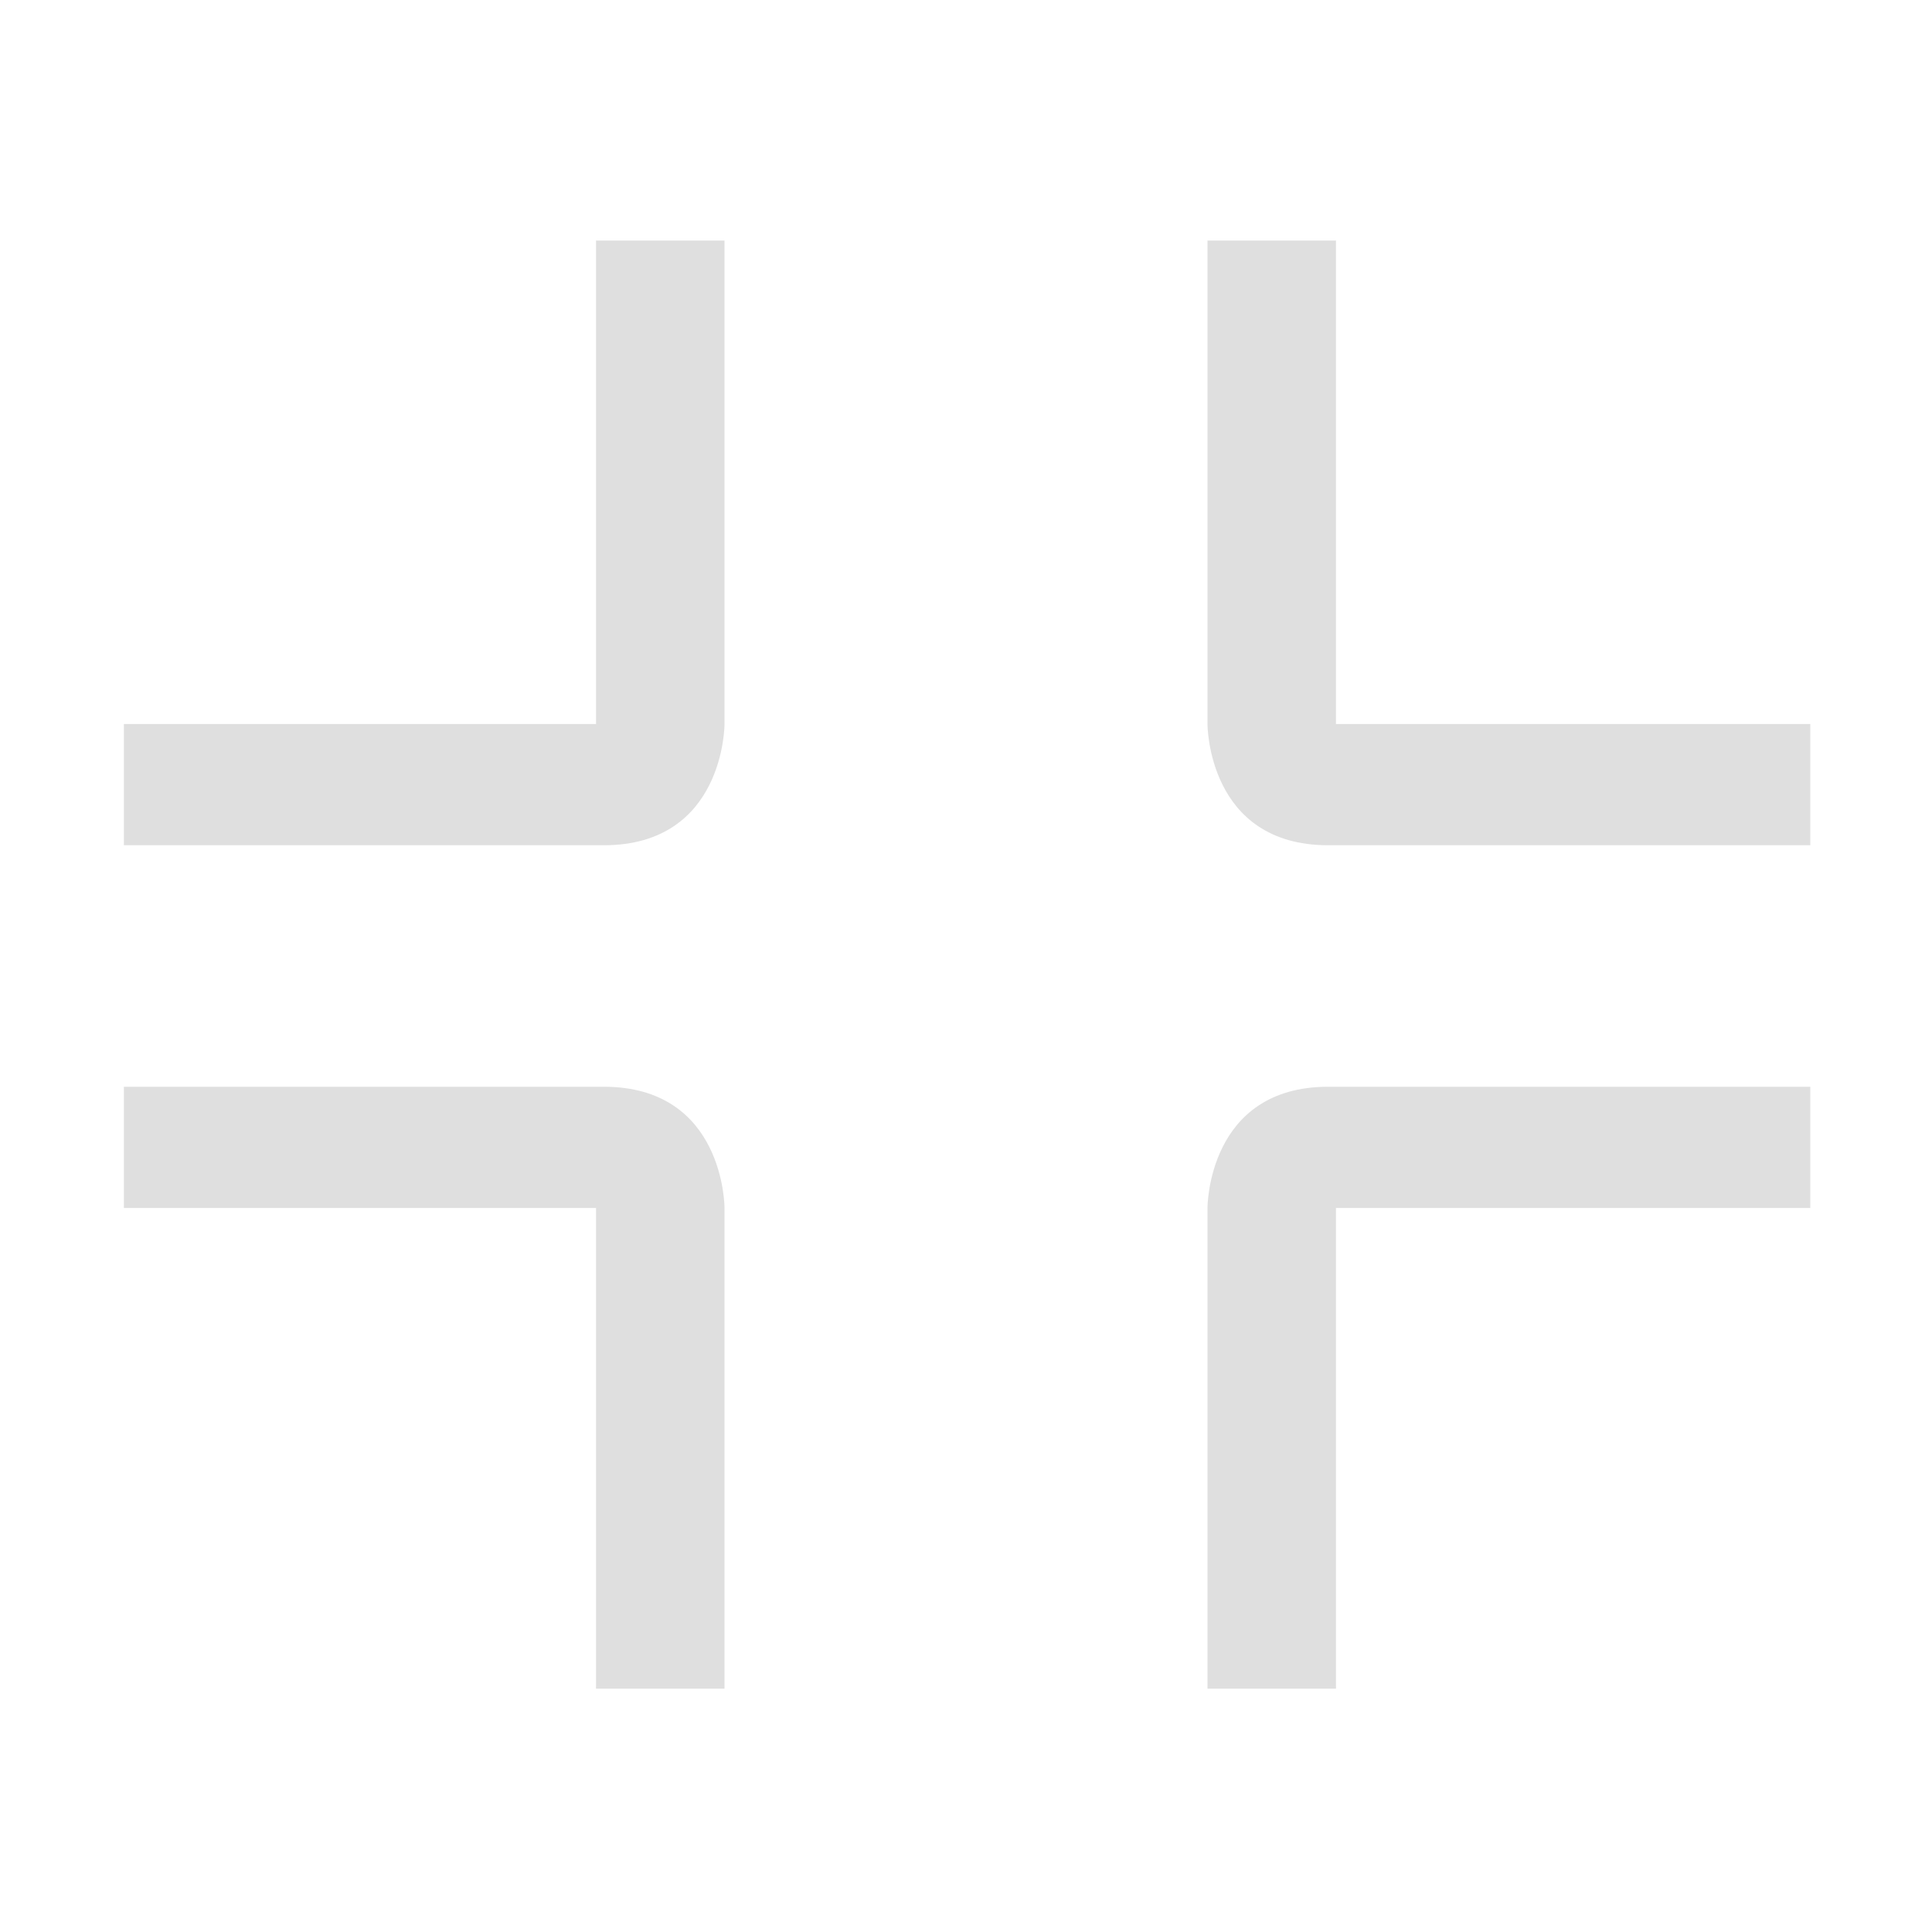
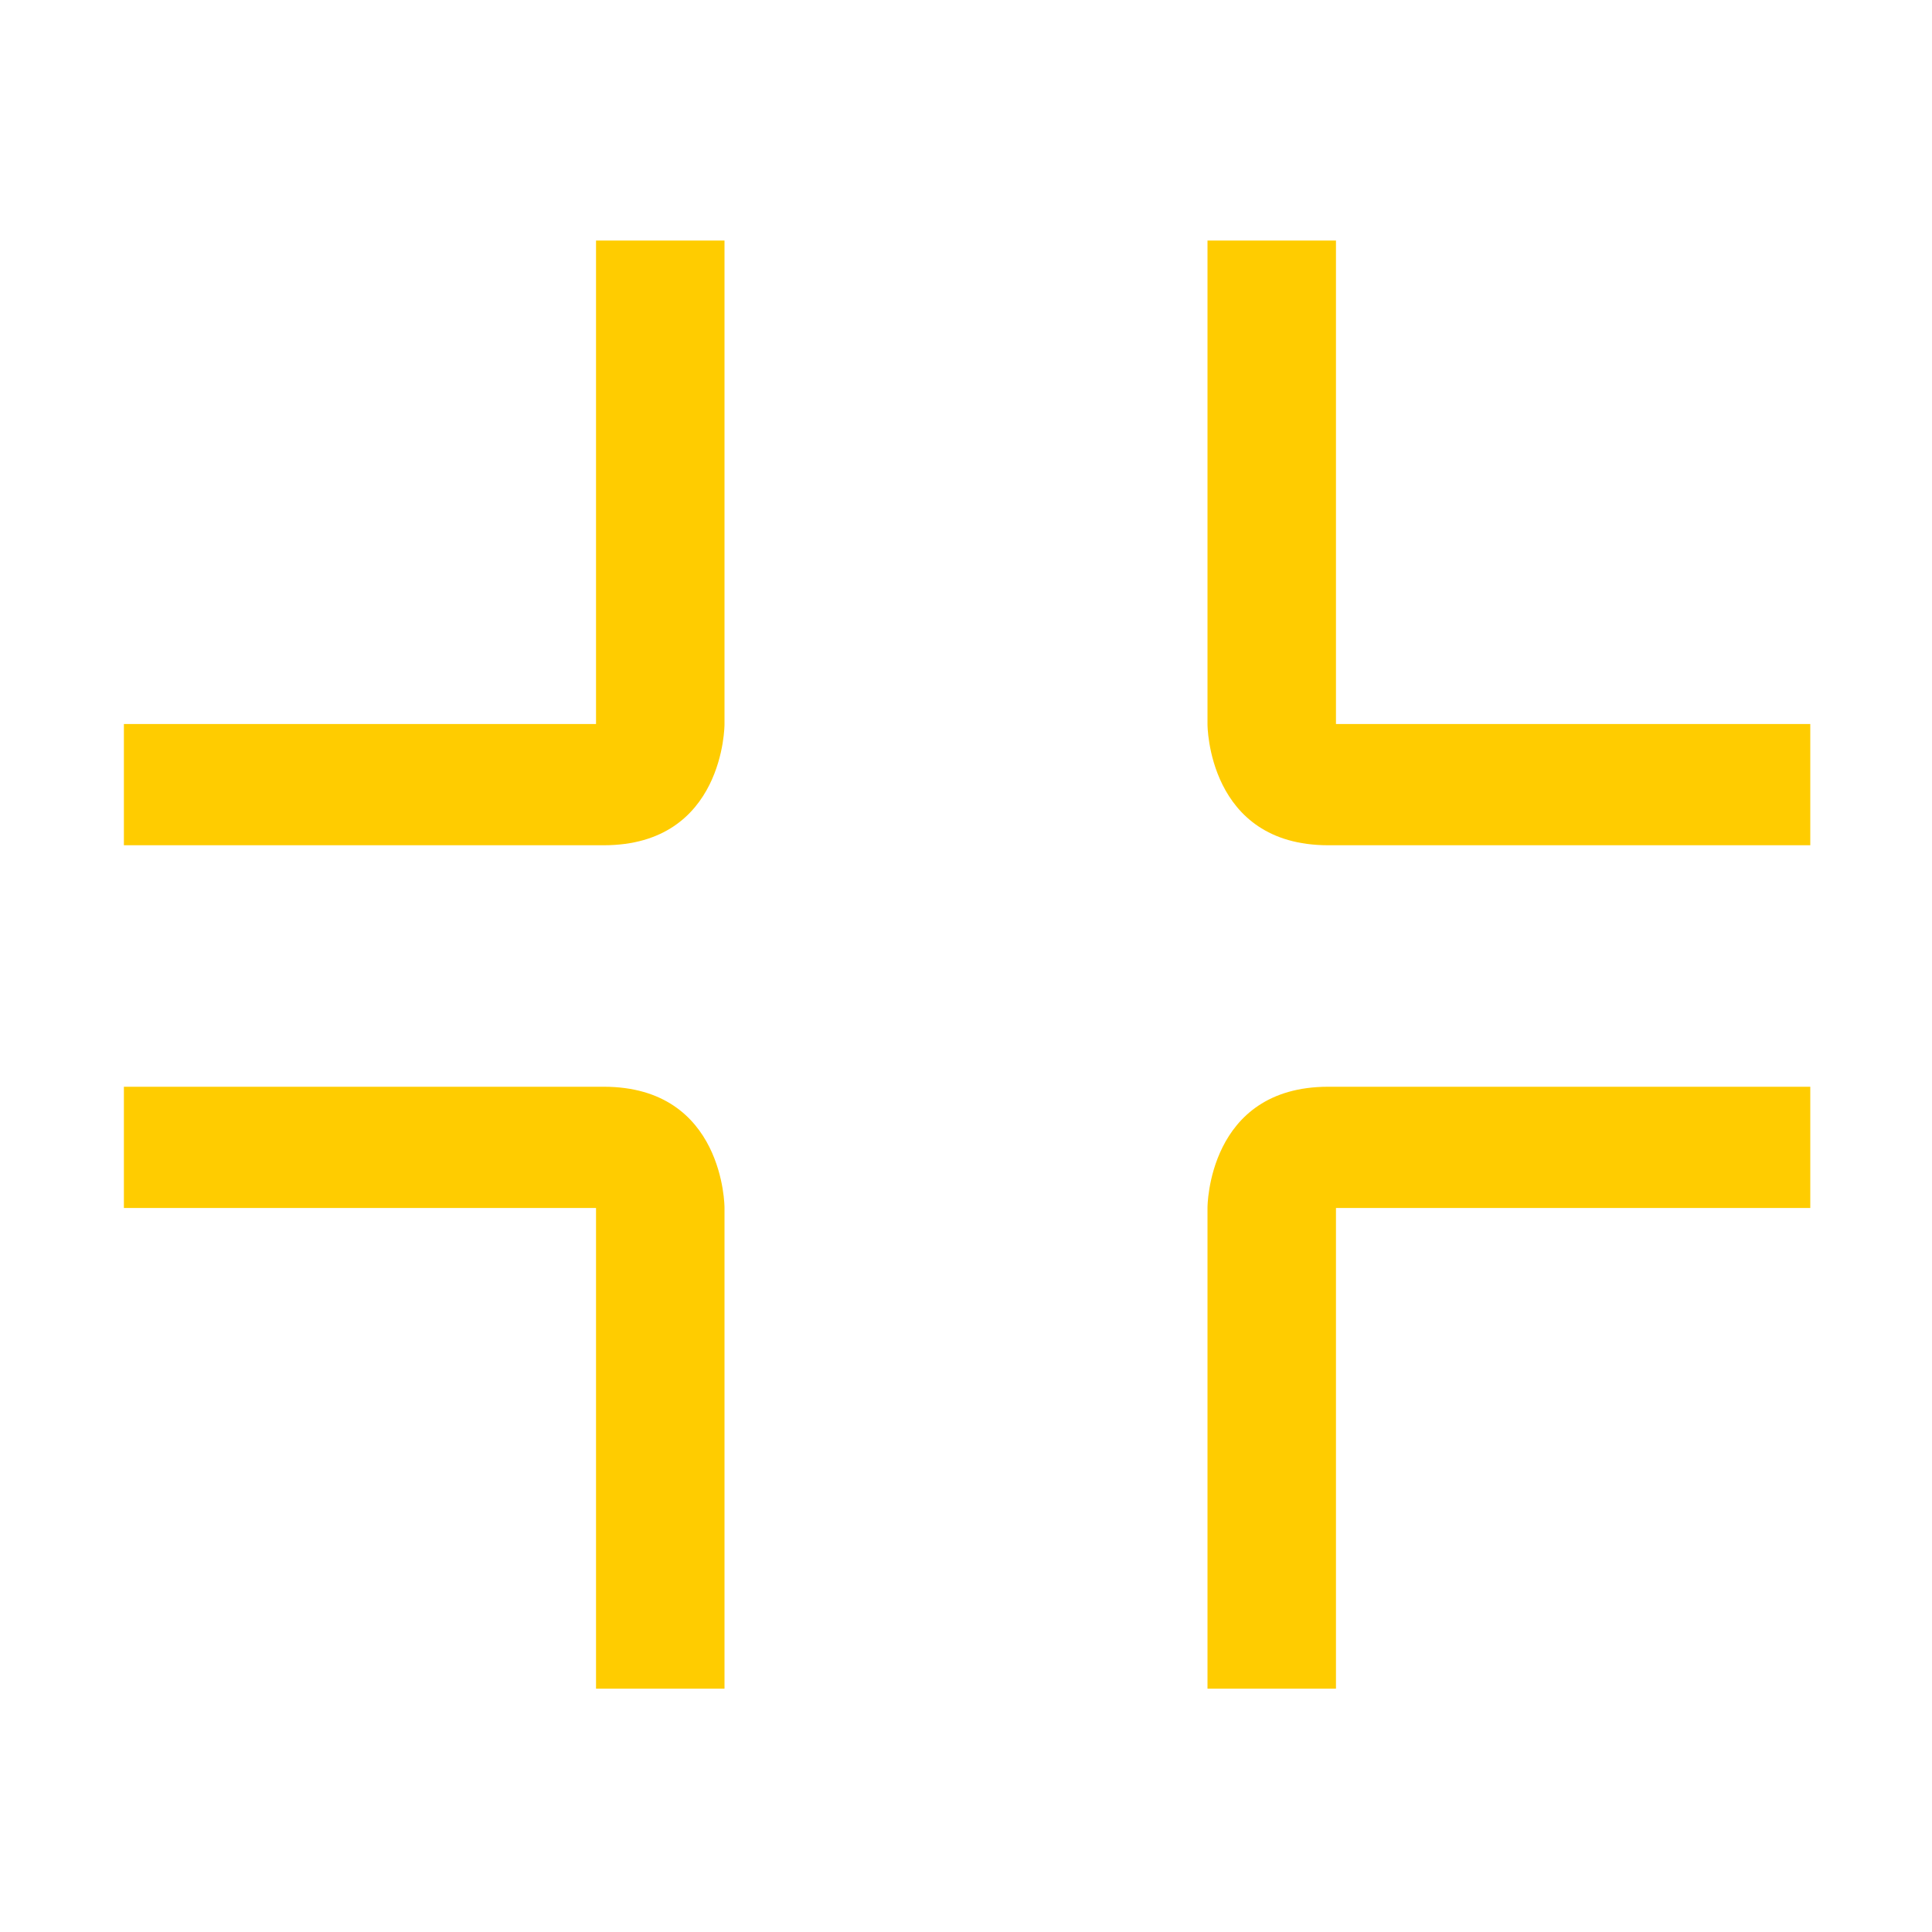
<svg xmlns="http://www.w3.org/2000/svg" style="fill-rule:evenodd;clip-rule:evenodd;stroke-linejoin:round;stroke-miterlimit:2" width="100%" height="100%" viewBox="0 0 16 16" xml:space="preserve">
  <defs>
    <style id="current-color-scheme" type="text/css">
   .ColorScheme-Text { color:#dfdfdf; } .ColorScheme-Highlight { color:#4285f4; } .ColorScheme-NeutralText { color:#ff9800; } .ColorScheme-PositiveText { color:#4caf50; } .ColorScheme-NegativeText { color:#f44336; }
  </style>
  </defs>
-   <path style="fill:currentColor;" class="ColorScheme-Text" d="M4.936,1.992l-0,4.004l-3.91,-0l-0,1.004l3.974,0c1,0 1,-1 1,-1l0,-4.008l-1.064,-0Zm5.064,-0l0,4.008c0,0 0,1 1,1l3.992,0l0,-1.004l-3.928,-0l0,-4.004l-1.064,-0Zm-8.974,7.008l-0,1.004l3.91,0l-0,3.981l1.064,-0l0,-3.985c0,0 0,-1 -1,-1l-3.974,0Zm9.974,0c-1,0 -1,1 -1,1l0,3.985l1.064,-0l0,-3.981l3.928,0l0,-1.004l-3.992,0Z" />
+   <path style="fill:#ffcc00;" d="M4.936,1.992l-0,4.004l-3.91,-0l-0,1.004l3.974,0c1,0 1,-1 1,-1l0,-4.008l-1.064,-0Zm5.064,-0l0,4.008c0,0 0,1 1,1l3.992,0l0,-1.004l-3.928,-0l0,-4.004l-1.064,-0Zm-8.974,7.008l-0,1.004l3.91,0l-0,3.981l1.064,-0l0,-3.985c0,0 0,-1 -1,-1l-3.974,0Zm9.974,0c-1,0 -1,1 -1,1l0,3.985l1.064,-0l0,-3.981l3.928,0l0,-1.004l-3.992,0Z" />
</svg>
